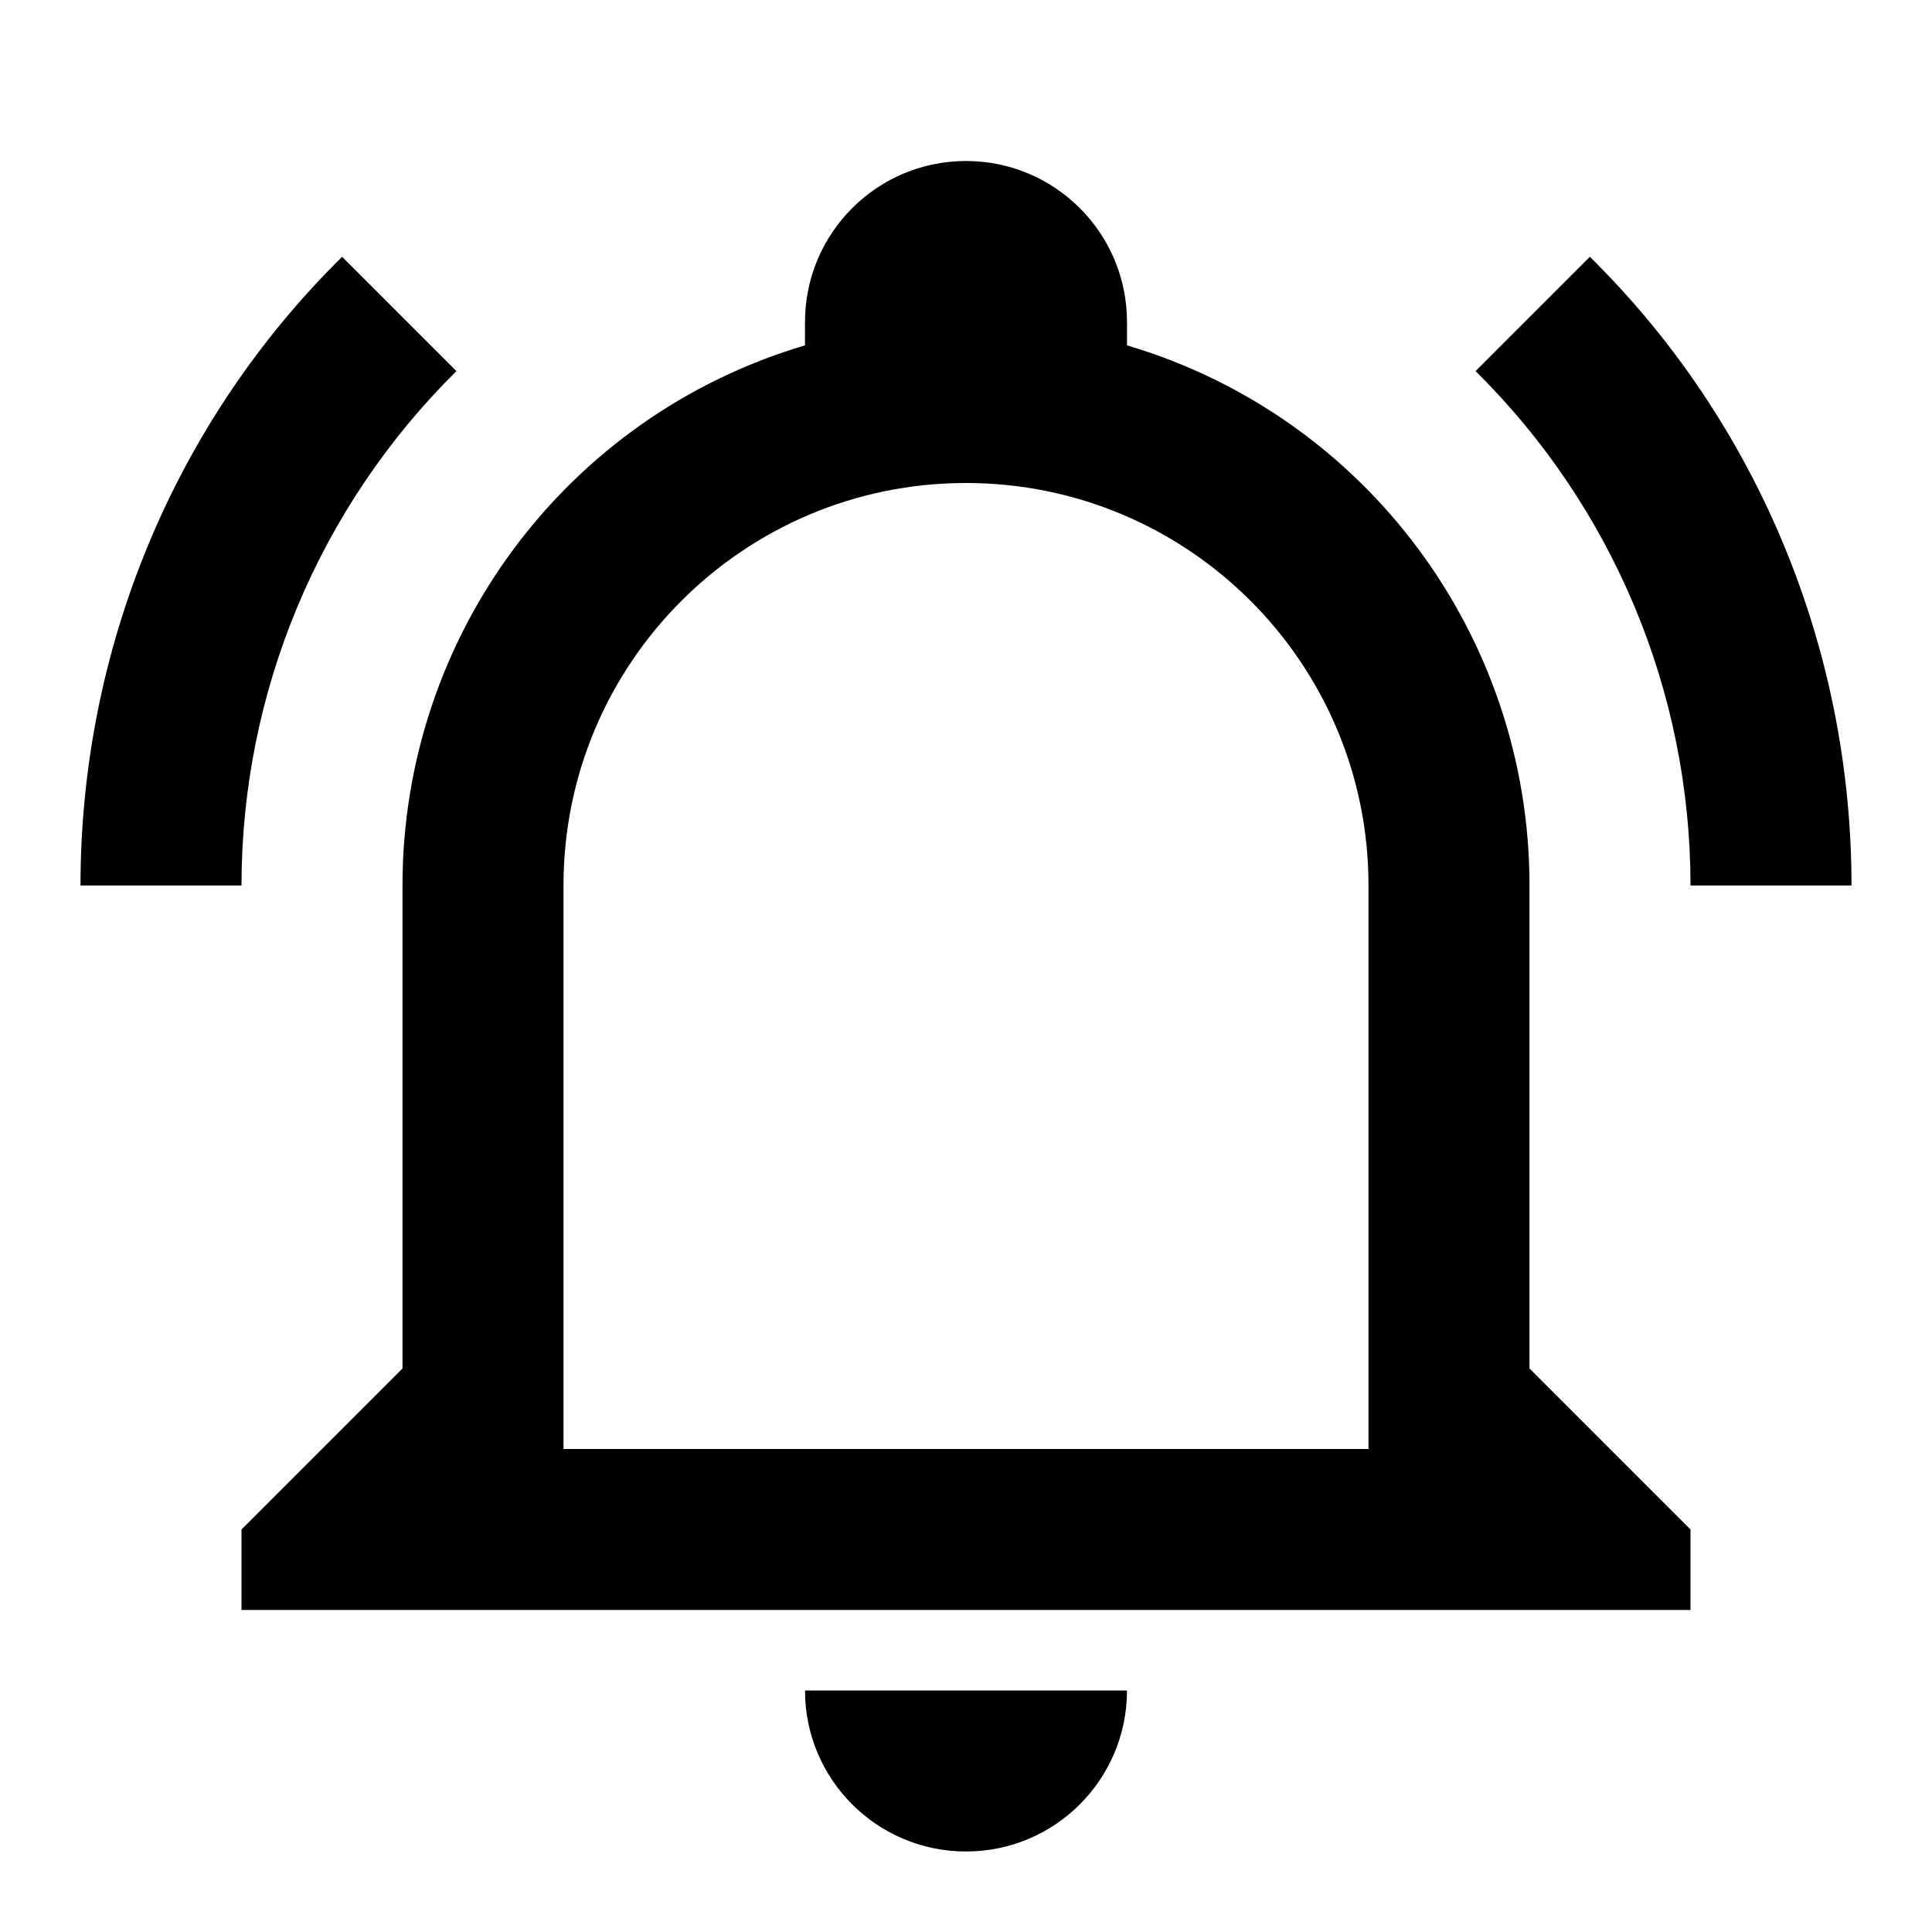
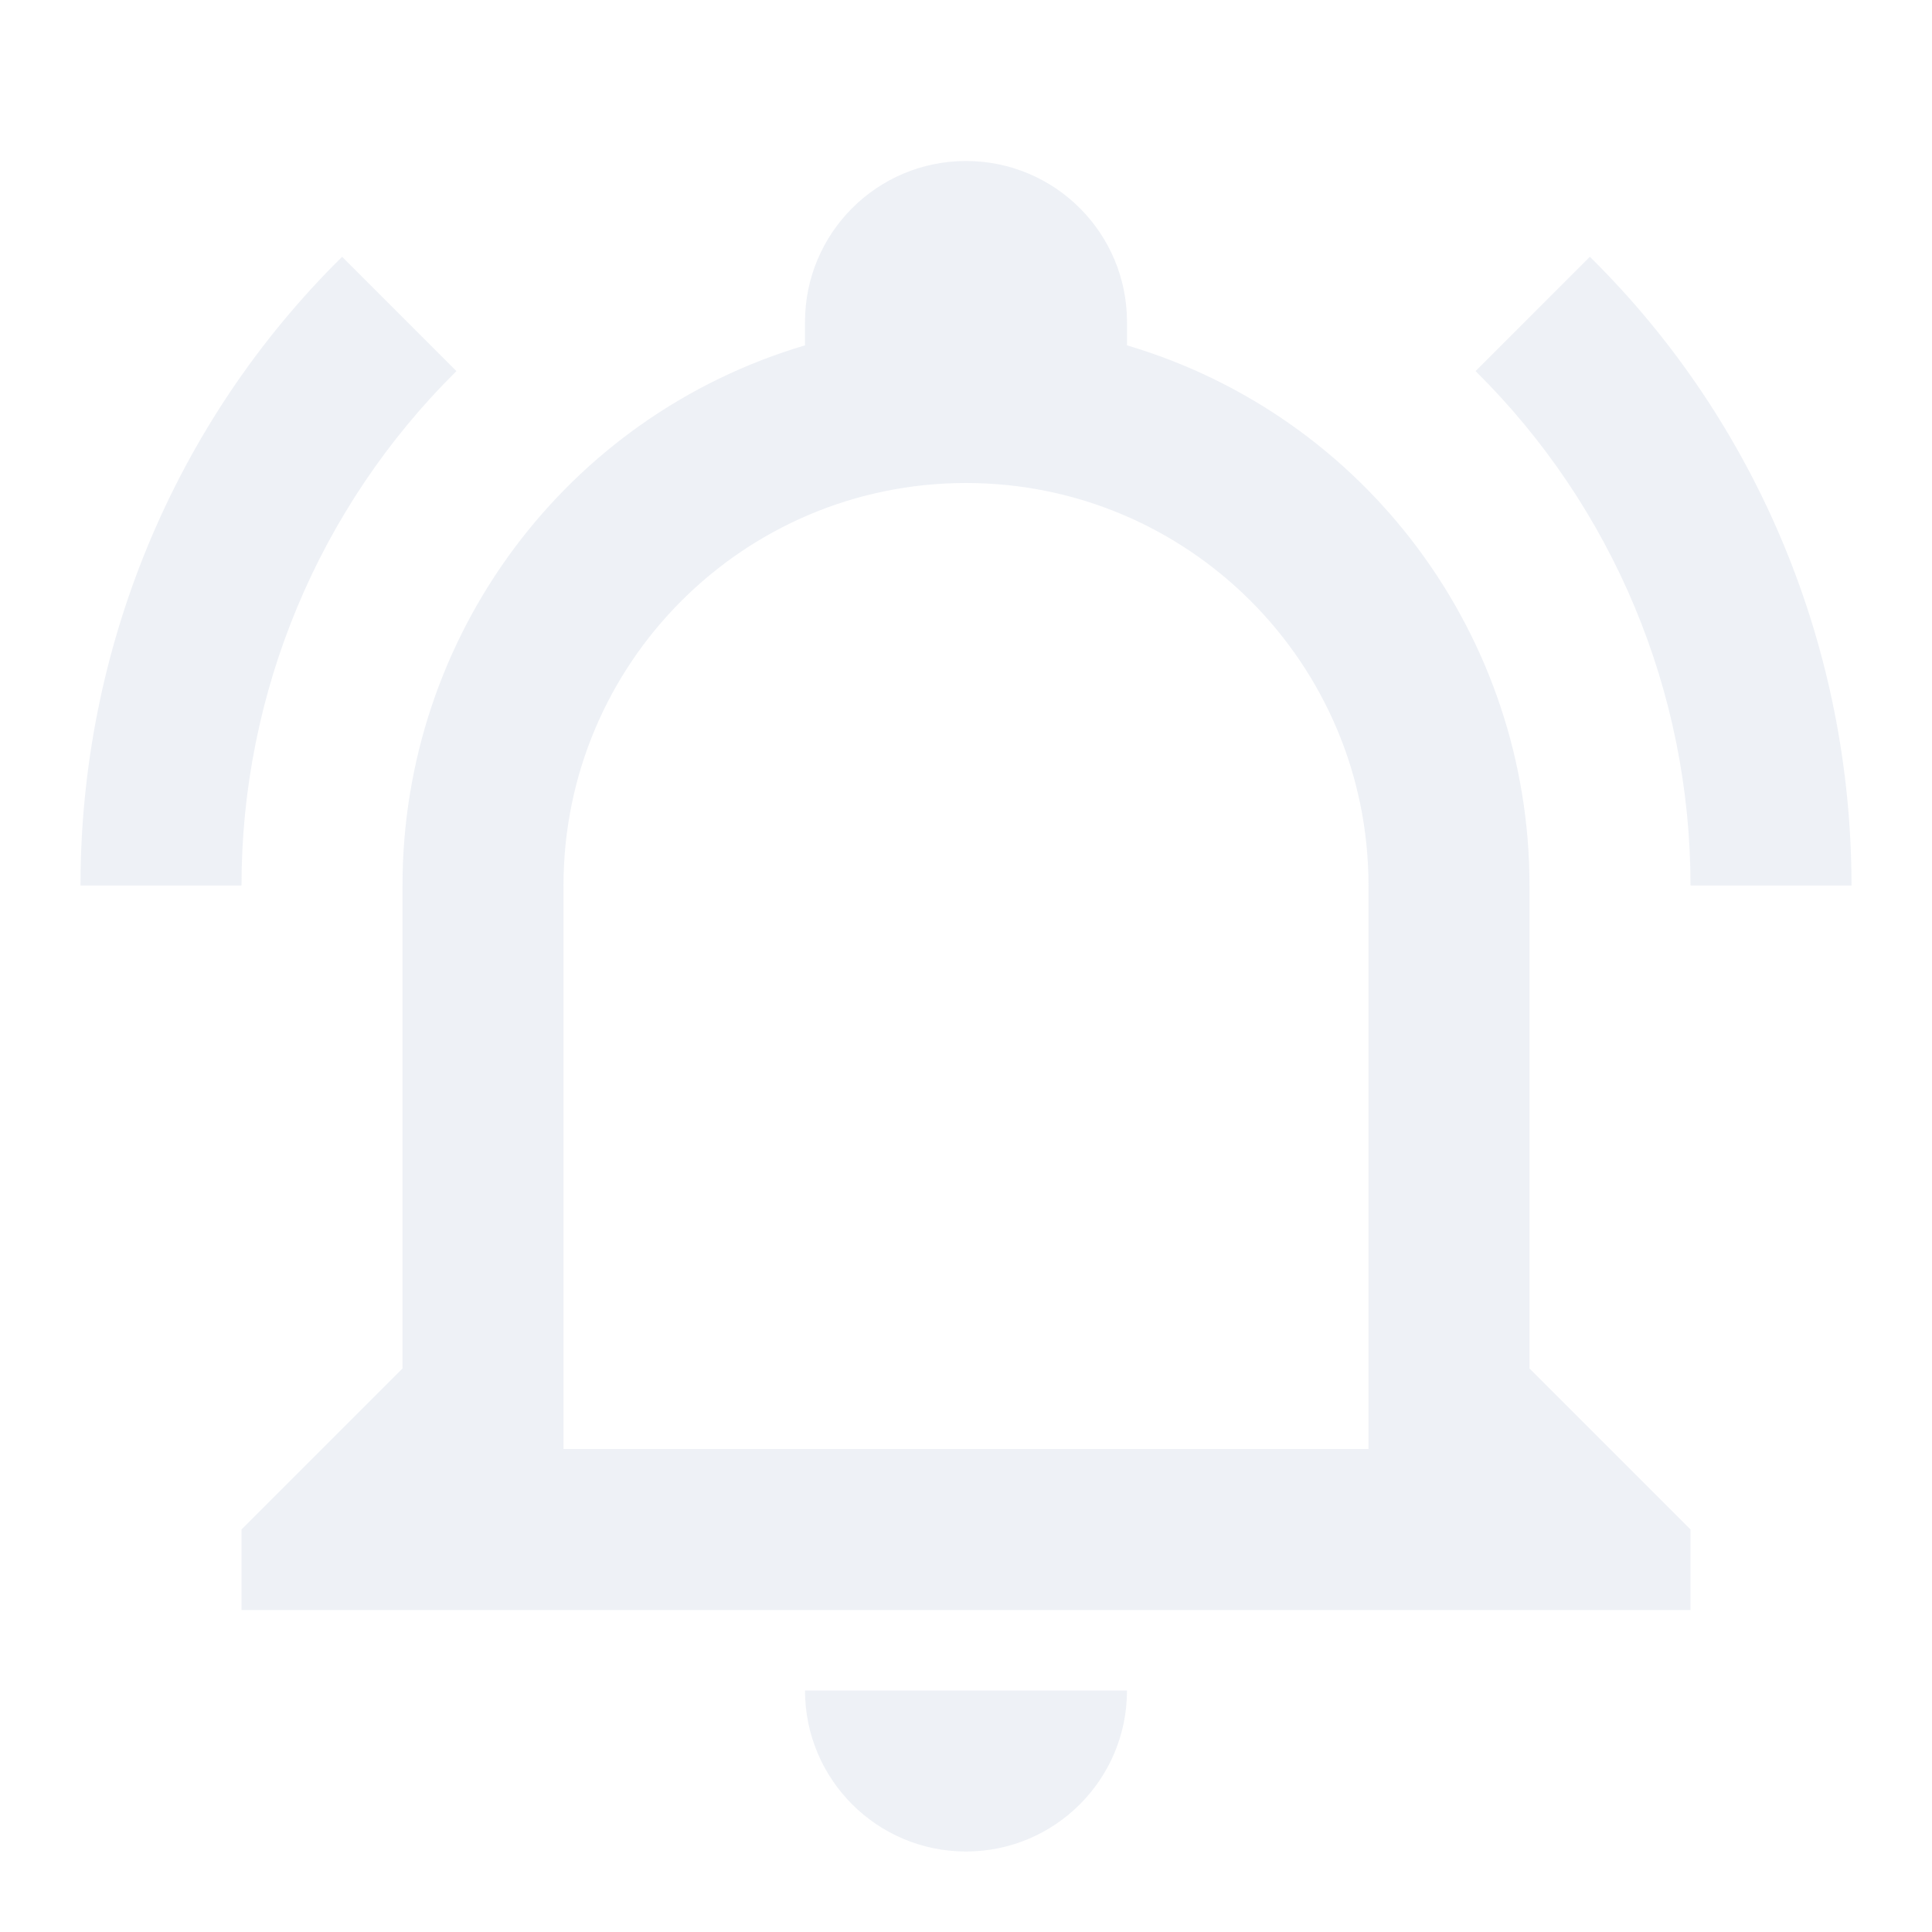
<svg xmlns="http://www.w3.org/2000/svg" viewBox="0 0 24 24">
-   <path d="M10,21H14A2,2 0 0,1 12,23A2,2 0 0,1 10,21M21,19V20H3V19L5,17V11C5,7.9 7.03,5.17 10,4.29C10,4.19 10,4.1 10,4A2,2 0 0,1 12,2A2,2 0 0,1 14,4C14,4.1 14,4.19 14,4.29C16.97,5.17 19,7.9 19,11V17L21,19M17,11A5,5 0 0,0 12,6A5,5 0 0,0 7,11V18H17V11M19.75,3.19L18.33,4.61C20.04,6.3 21,8.6 21,11H23C23,8.07 21.84,5.25 19.75,3.19M1,11H3C3,8.6 3.96,6.3 5.67,4.61L4.25,3.19C2.16,5.25 1,8.07 1,11Z" />
+   <path fill="#e2e8f098" d="M10,21H14A2,2 0 0,1 12,23A2,2 0 0,1 10,21M21,19V20H3V19L5,17V11C5,7.9 7.03,5.17 10,4.29C10,4.19 10,4.1 10,4A2,2 0 0,1 12,2A2,2 0 0,1 14,4C14,4.1 14,4.19 14,4.29C16.97,5.17 19,7.9 19,11V17L21,19M17,11A5,5 0 0,0 12,6A5,5 0 0,0 7,11V18H17V11M19.75,3.19L18.33,4.61C20.04,6.3 21,8.6 21,11H23C23,8.07 21.84,5.25 19.75,3.19M1,11H3C3,8.6 3.96,6.3 5.67,4.61L4.25,3.19C2.16,5.25 1,8.07 1,11Z" />
</svg>
